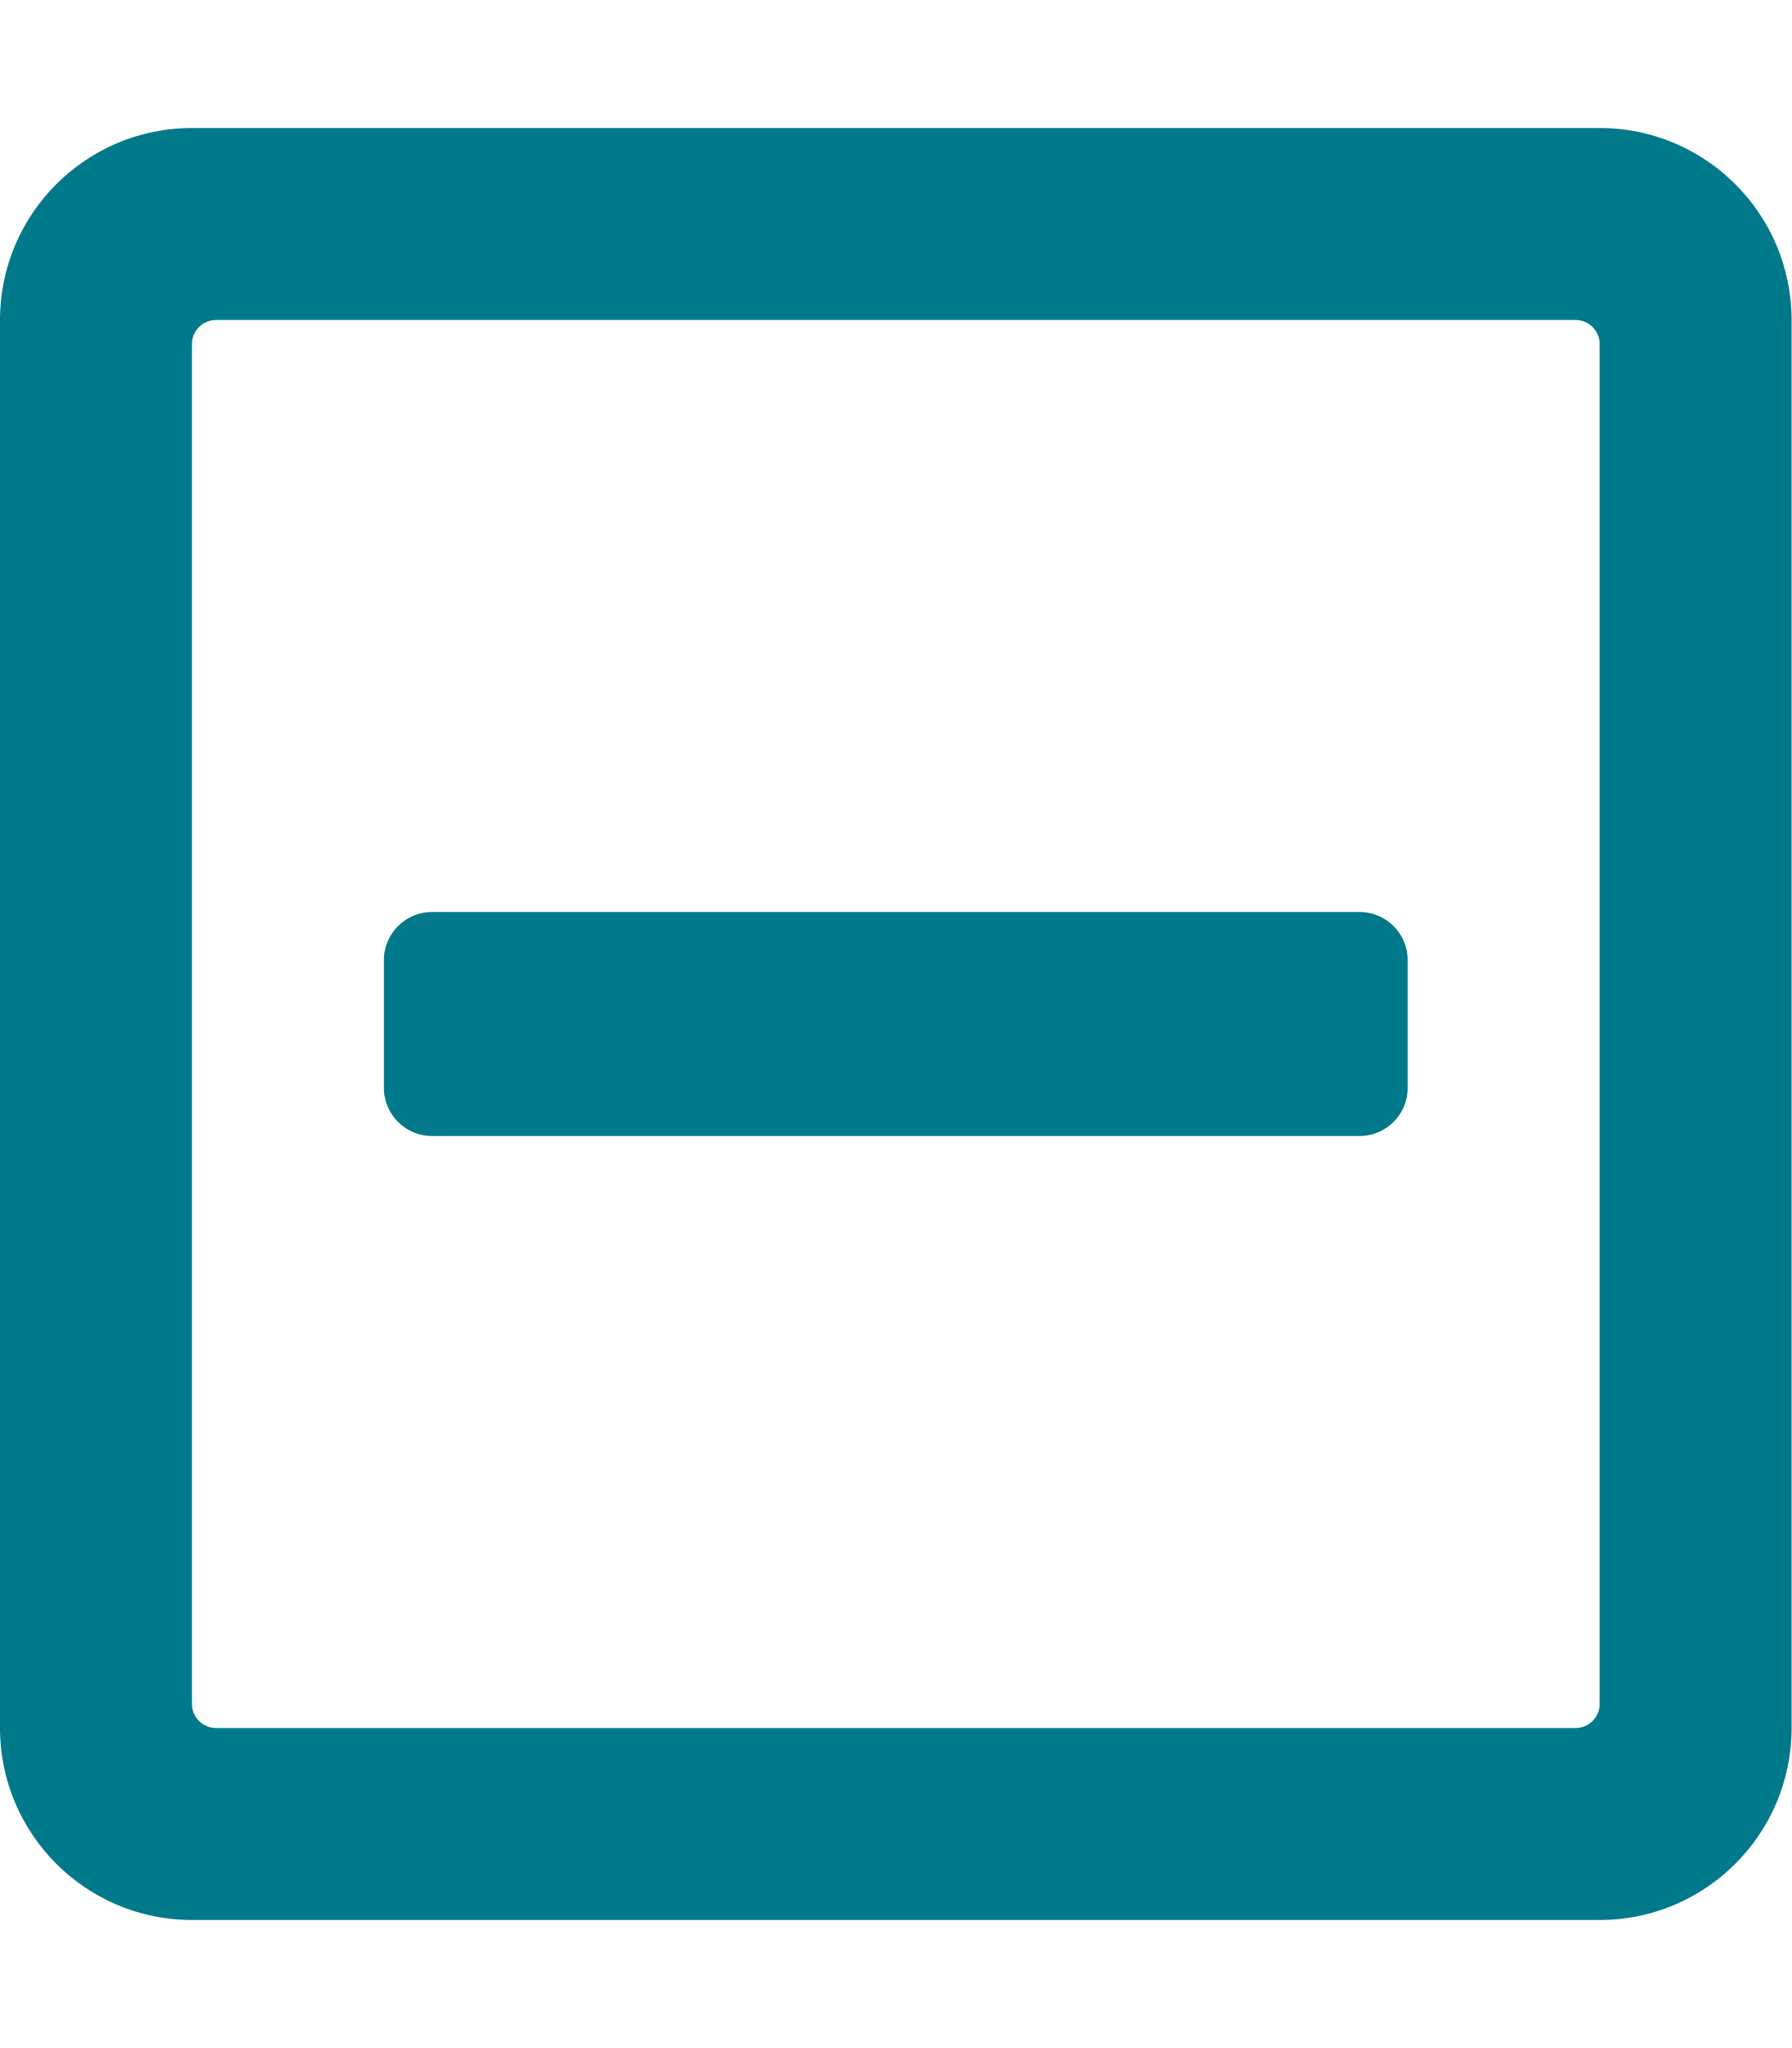
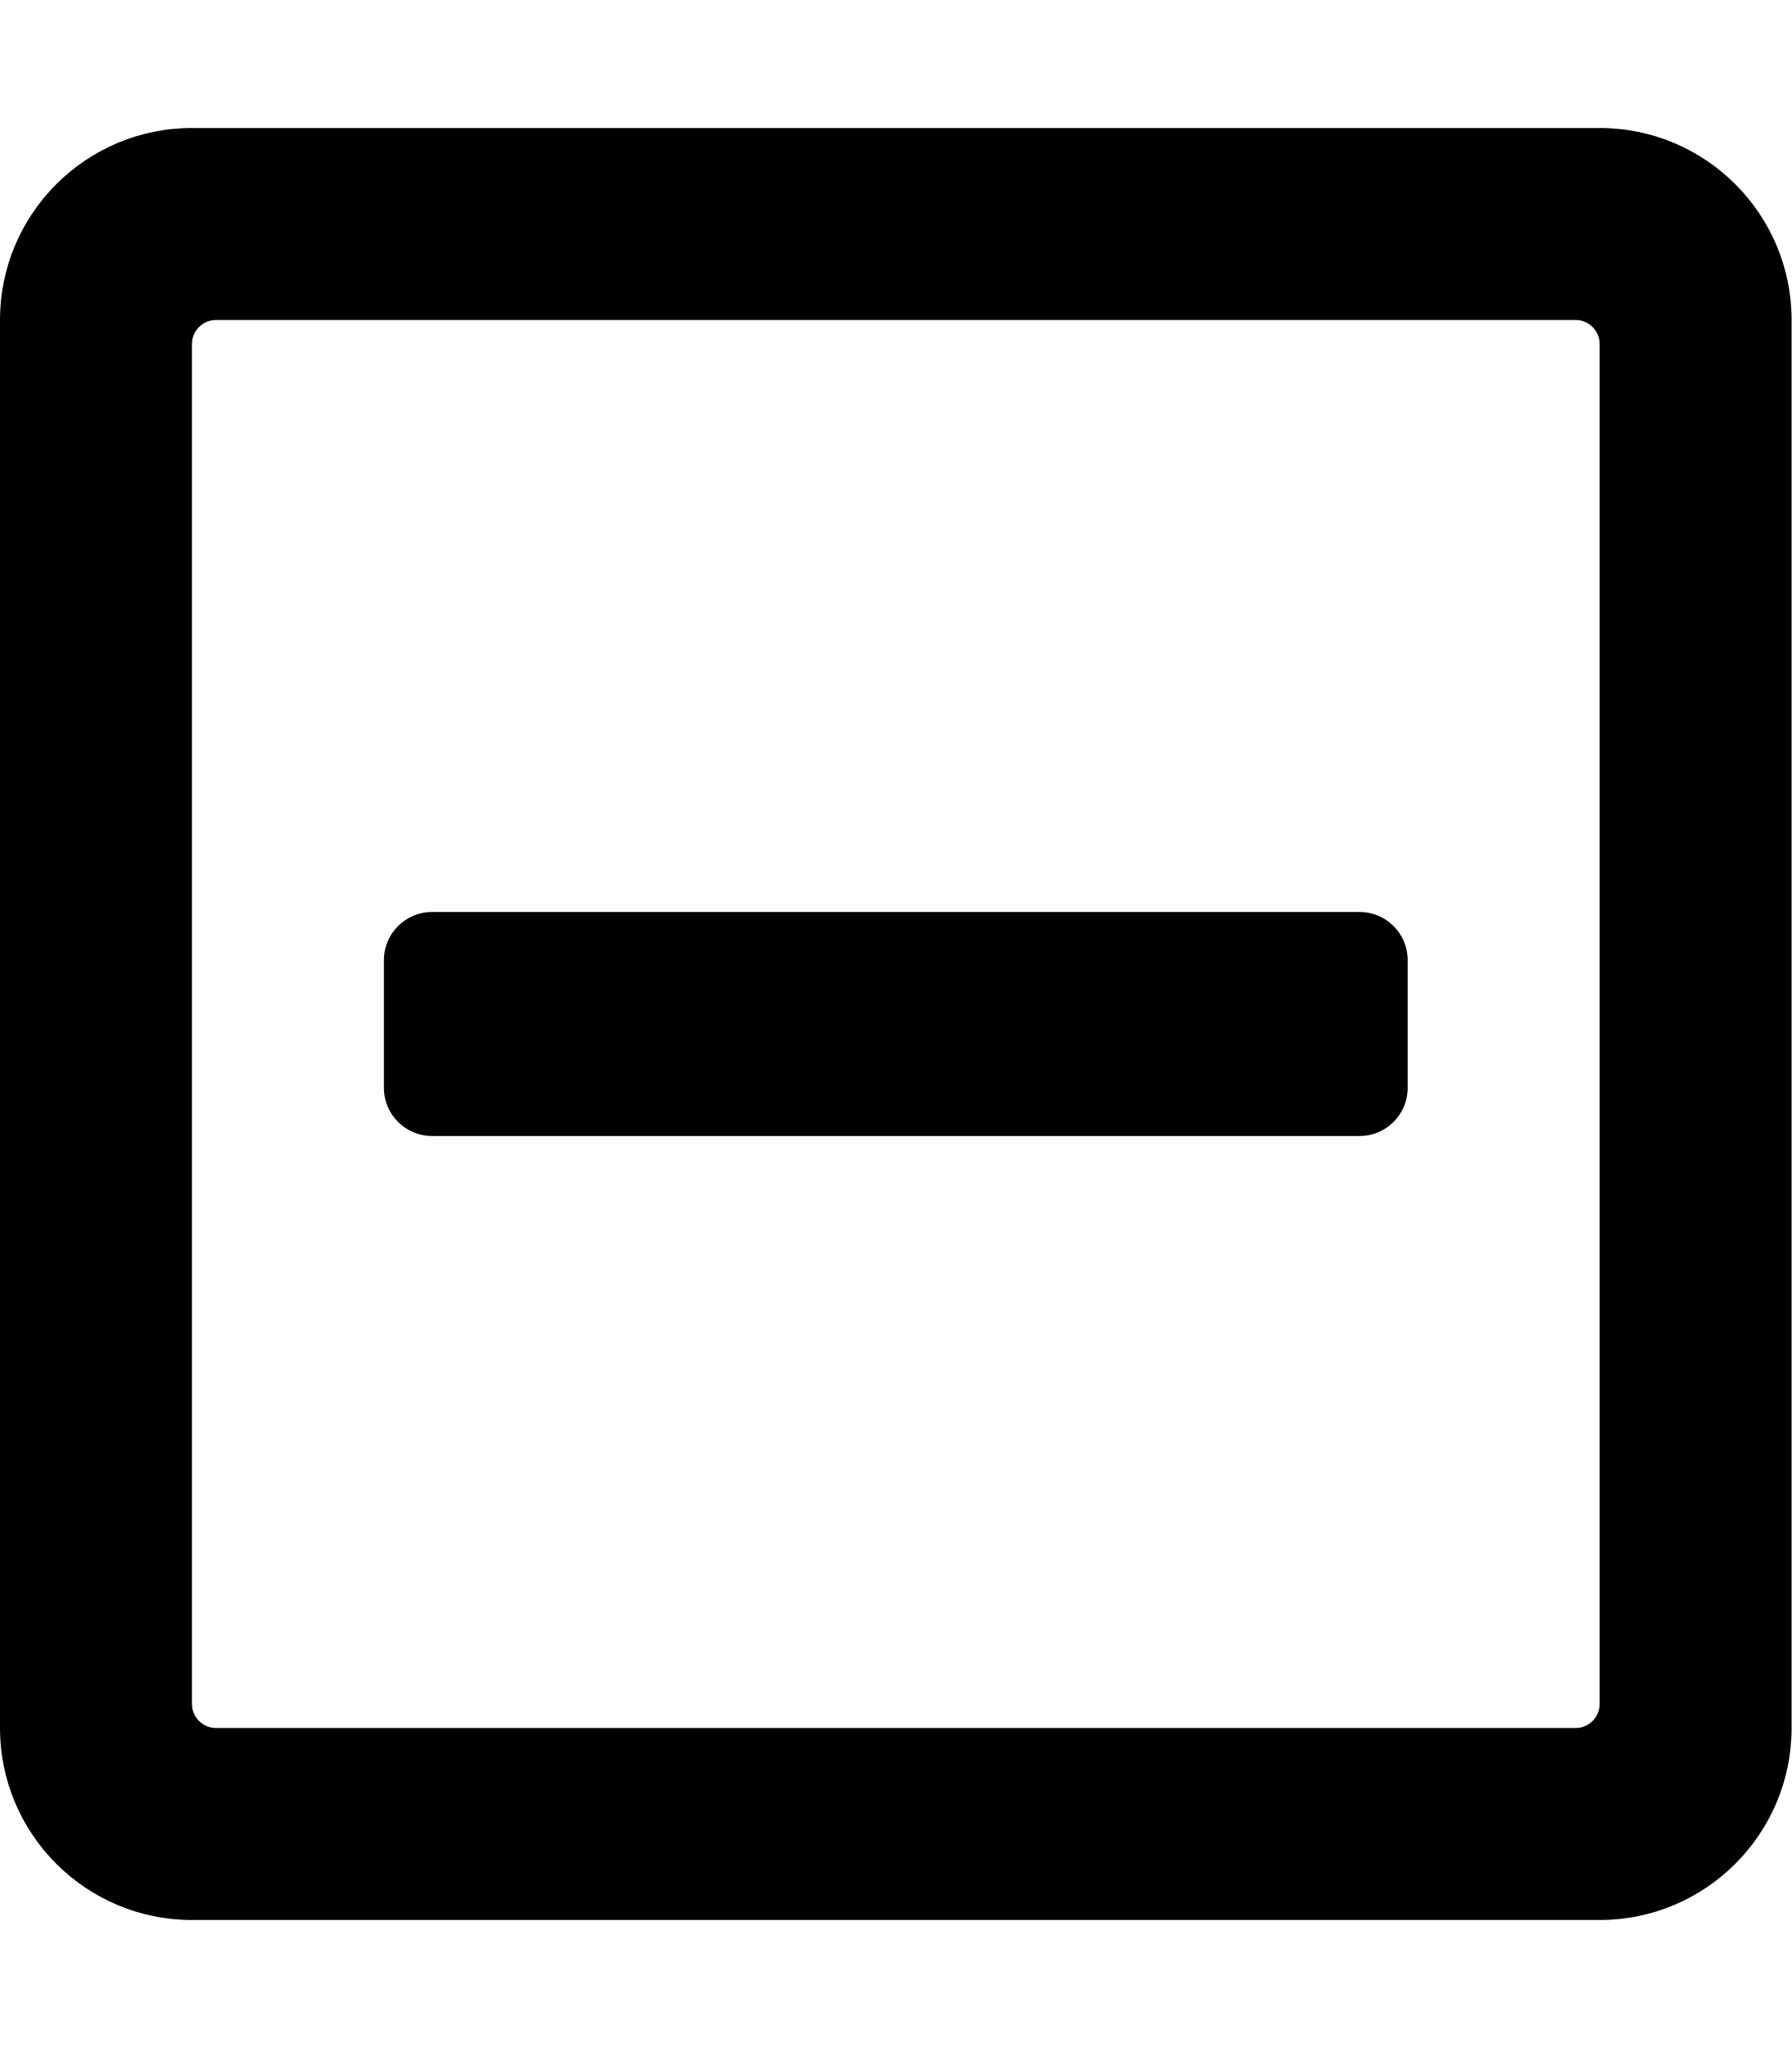
<svg xmlns="http://www.w3.org/2000/svg" viewBox="0 0 448 512">
-   <path fill="#00798a" d="M108 284c-6.6 0-12-5.4-12-12v-32c0-6.6 5.4-12 12-12h232c6.6 0 12 5.4 12 12v32c0 6.6-5.4 12-12 12H108zM448 80v352c0 26.5-21.5 48-48 48H48c-26.5 0-48-21.5-48-48V80c0-26.5 21.5-48 48-48h352c26.5 0 48 21.5 48 48zm-48 346V86c0-3.3-2.7-6-6-6H54c-3.3 0-6 2.7-6 6v340c0 3.3 2.7 6 6 6h340c3.3 0 6-2.7 6-6z" />
+   <path fill="#000" d="M108 284c-6.6 0-12-5.4-12-12v-32c0-6.6 5.4-12 12-12h232c6.6 0 12 5.4 12 12v32c0 6.6-5.4 12-12 12H108zM448 80v352c0 26.5-21.5 48-48 48H48c-26.5 0-48-21.5-48-48V80c0-26.5 21.5-48 48-48h352c26.5 0 48 21.5 48 48zm-48 346V86c0-3.3-2.7-6-6-6H54c-3.3 0-6 2.7-6 6v340c0 3.3 2.7 6 6 6h340c3.3 0 6-2.7 6-6z" />
</svg>
